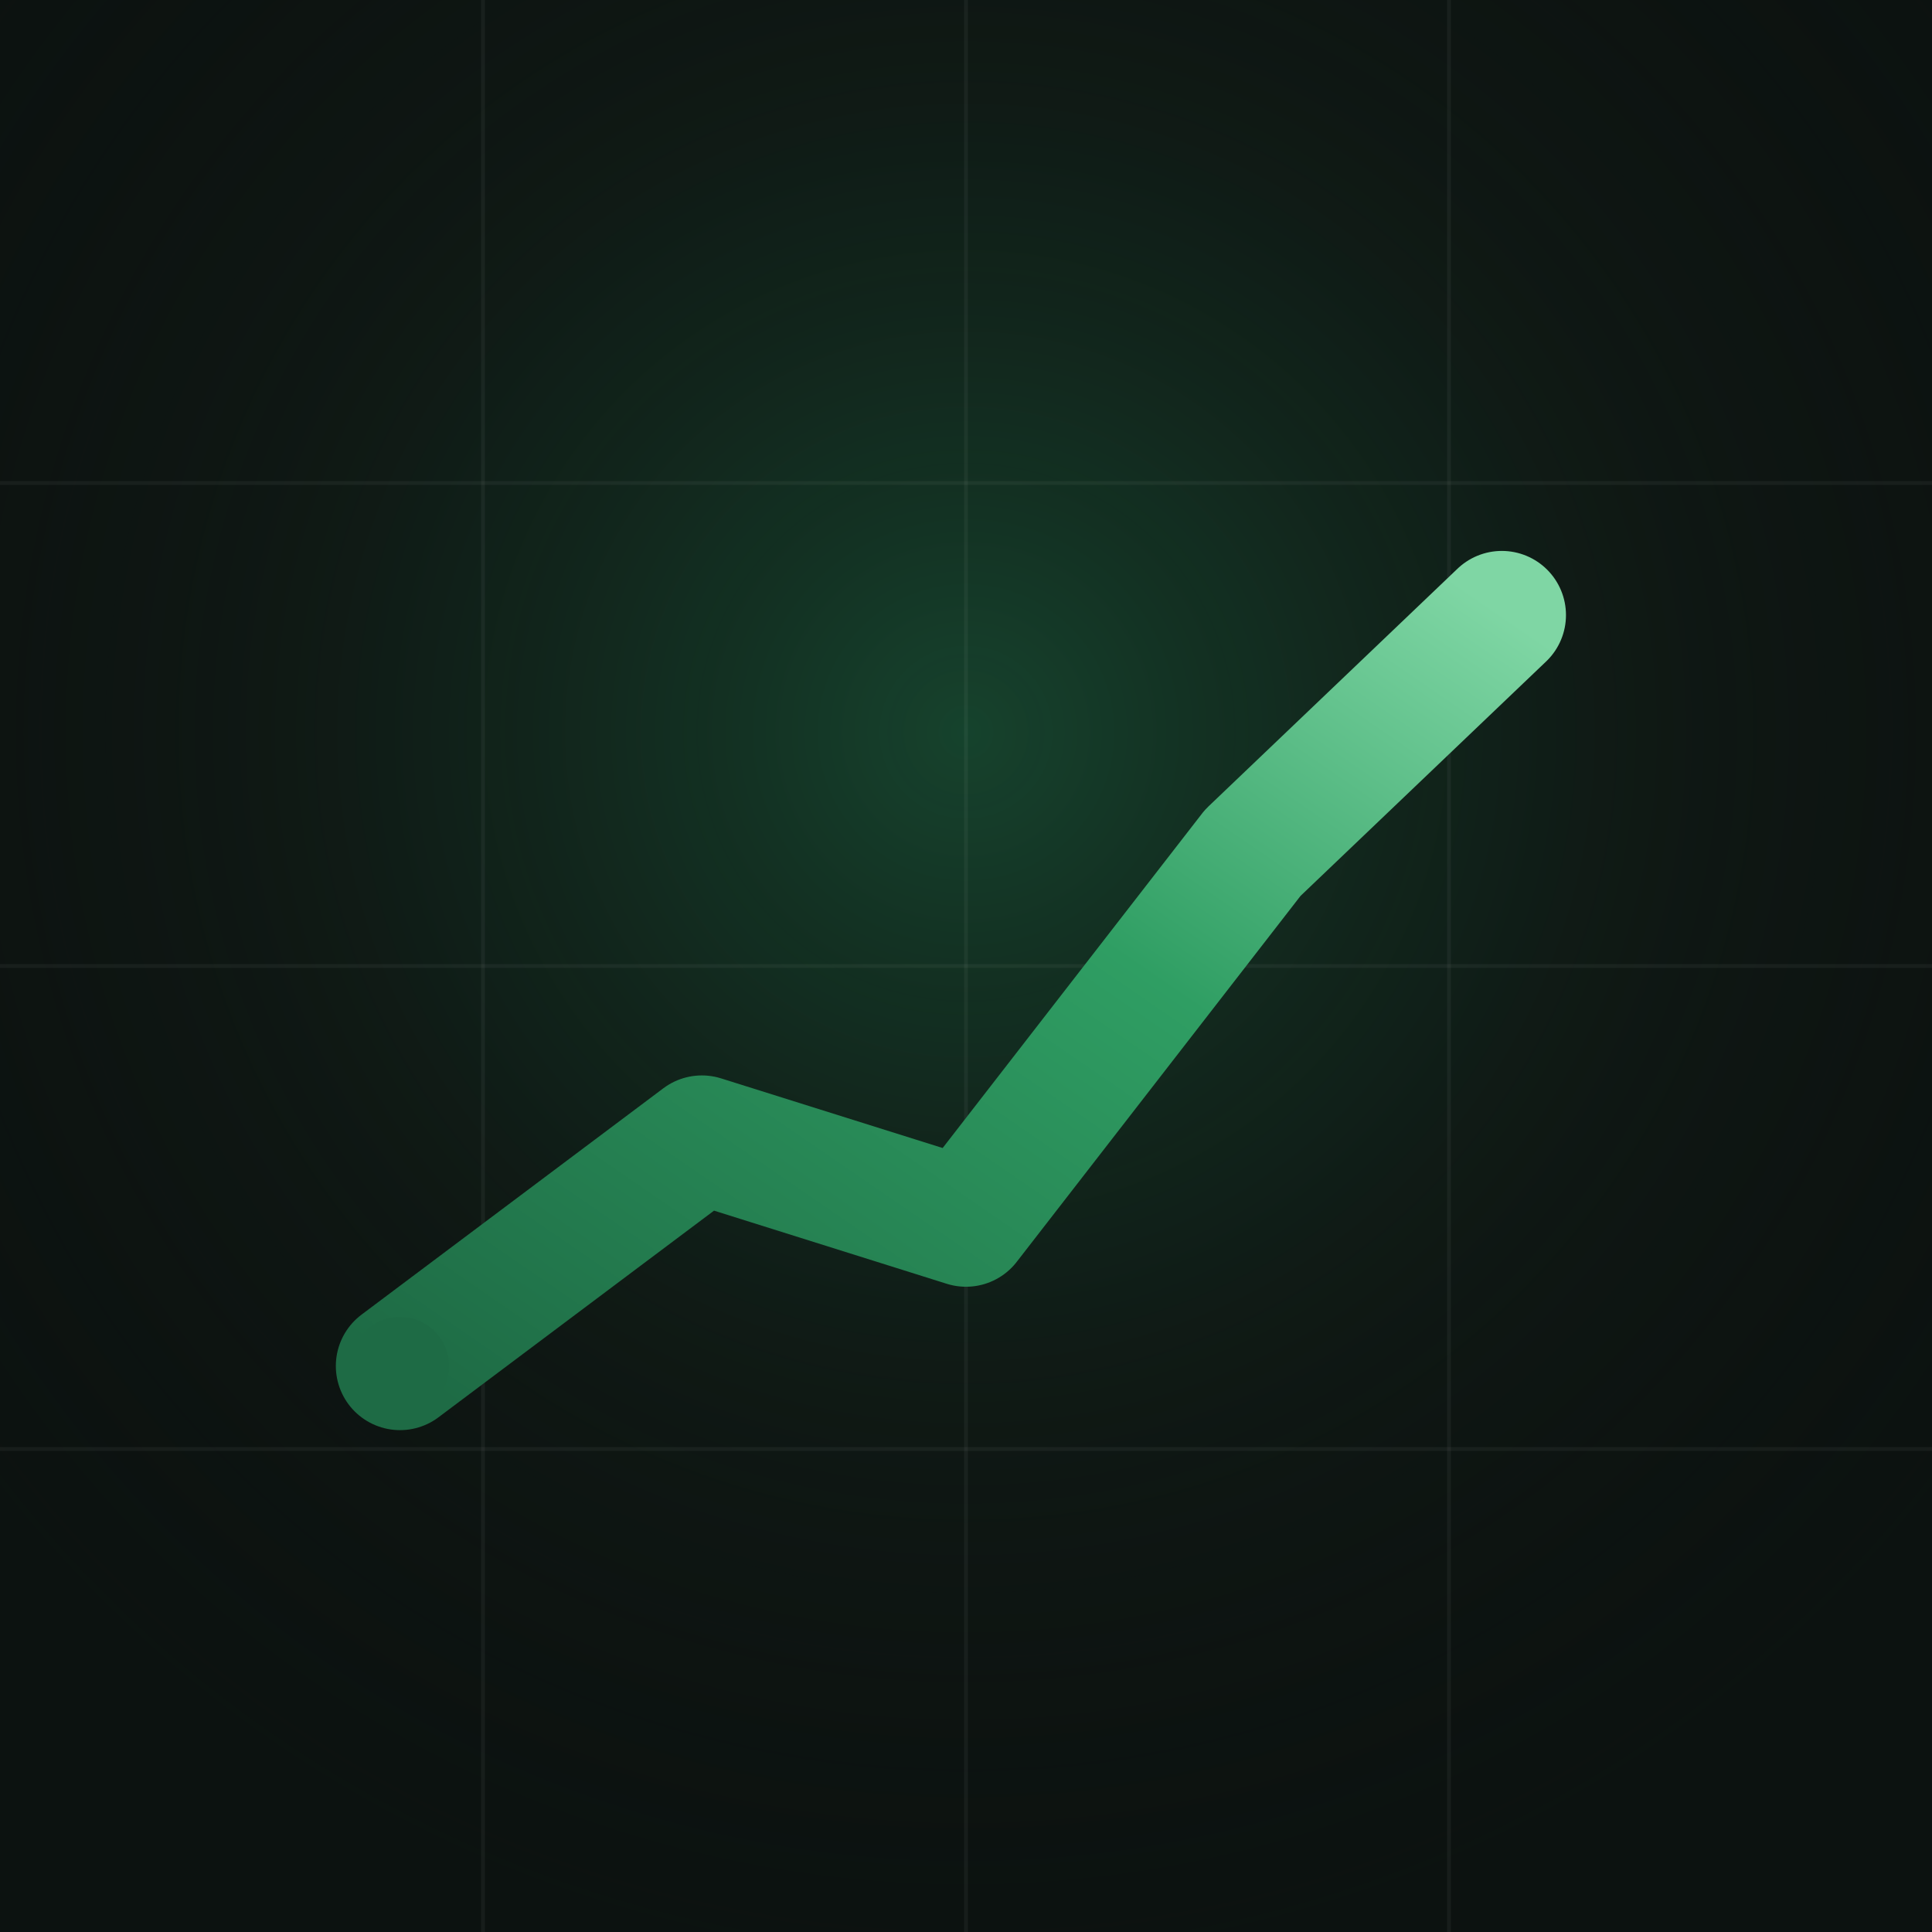
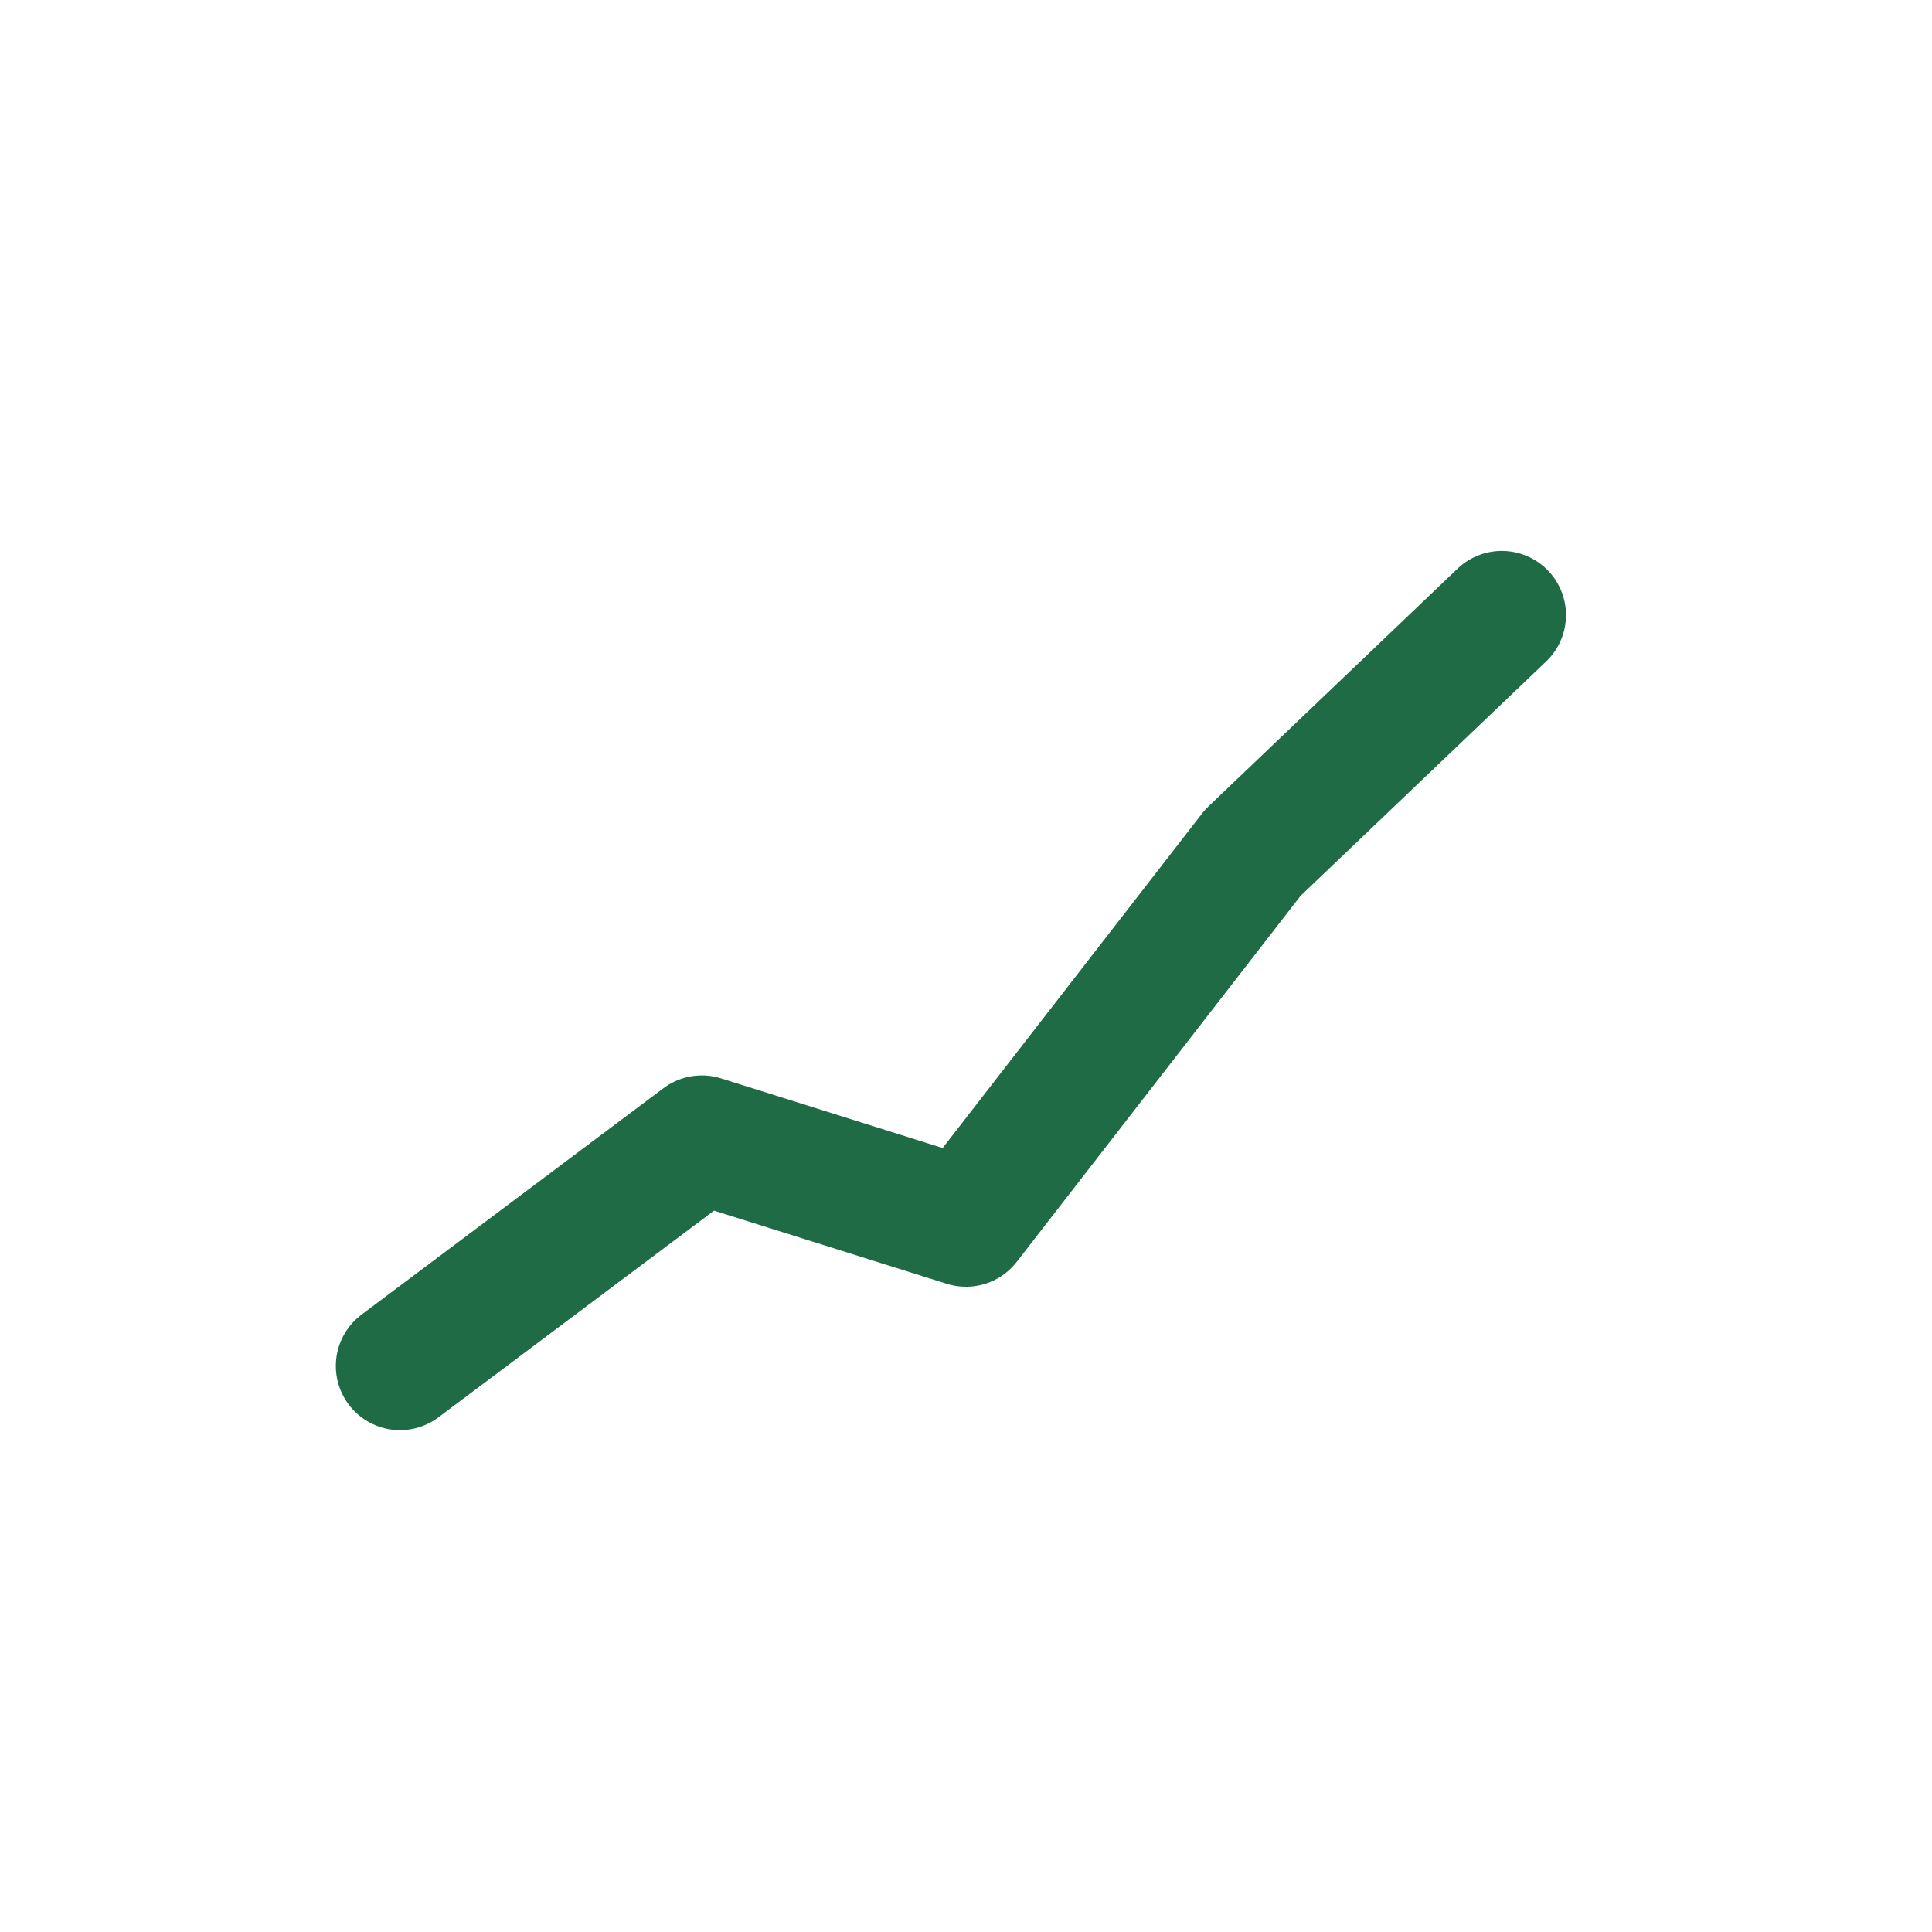
<svg xmlns="http://www.w3.org/2000/svg" width="1024" height="1024" viewBox="0 0 1024 1024">
-   <defs>
-     <radialGradient id="glow" cx="50%" cy="38%" r="65%">
-       <stop offset="0%" stop-color="#1E6B45" stop-opacity="0.55" />
-       <stop offset="55%" stop-color="#14231B" stop-opacity="0.35" />
-       <stop offset="100%" stop-color="#0C1210" stop-opacity="0" />
-     </radialGradient>
-     <linearGradient id="line" x1="0" y1="1" x2="1" y2="0">
-       <stop offset="0%" stop-color="#1E6B45" />
-       <stop offset="60%" stop-color="#2F9E63" />
-       <stop offset="100%" stop-color="#7FD6A4" />
-     </linearGradient>
-   </defs>
-   <rect width="1024" height="1024" fill="#0C1210" />
-   <rect width="1024" height="1024" fill="url(#glow)" />
-   <g stroke="#FFFFFF" stroke-opacity="0.05" stroke-width="2">
-     <line x1="0" y1="256" x2="1024" y2="256" />
-     <line x1="0" y1="512" x2="1024" y2="512" />
-     <line x1="0" y1="768" x2="1024" y2="768" />
-     <line x1="256" y1="0" x2="256" y2="1024" />
-     <line x1="512" y1="0" x2="512" y2="1024" />
-     <line x1="768" y1="0" x2="768" y2="1024" />
-   </g>
-   <polyline points="212,724 372,604 512,648 664,452 796,326" fill="none" stroke="url(#line)" stroke-width="68" stroke-linecap="round" stroke-linejoin="round" />
-   <circle cx="212" cy="724" r="26" fill="#1E6B45" />
+   <rect width="1024" height="1024" fill="#FFFFFF" />
+   <polyline points="212,724 372,604 512,648 664,452 796,326" fill="none" stroke="#1E6B45" stroke-width="68" stroke-linecap="round" stroke-linejoin="round" />
</svg>
